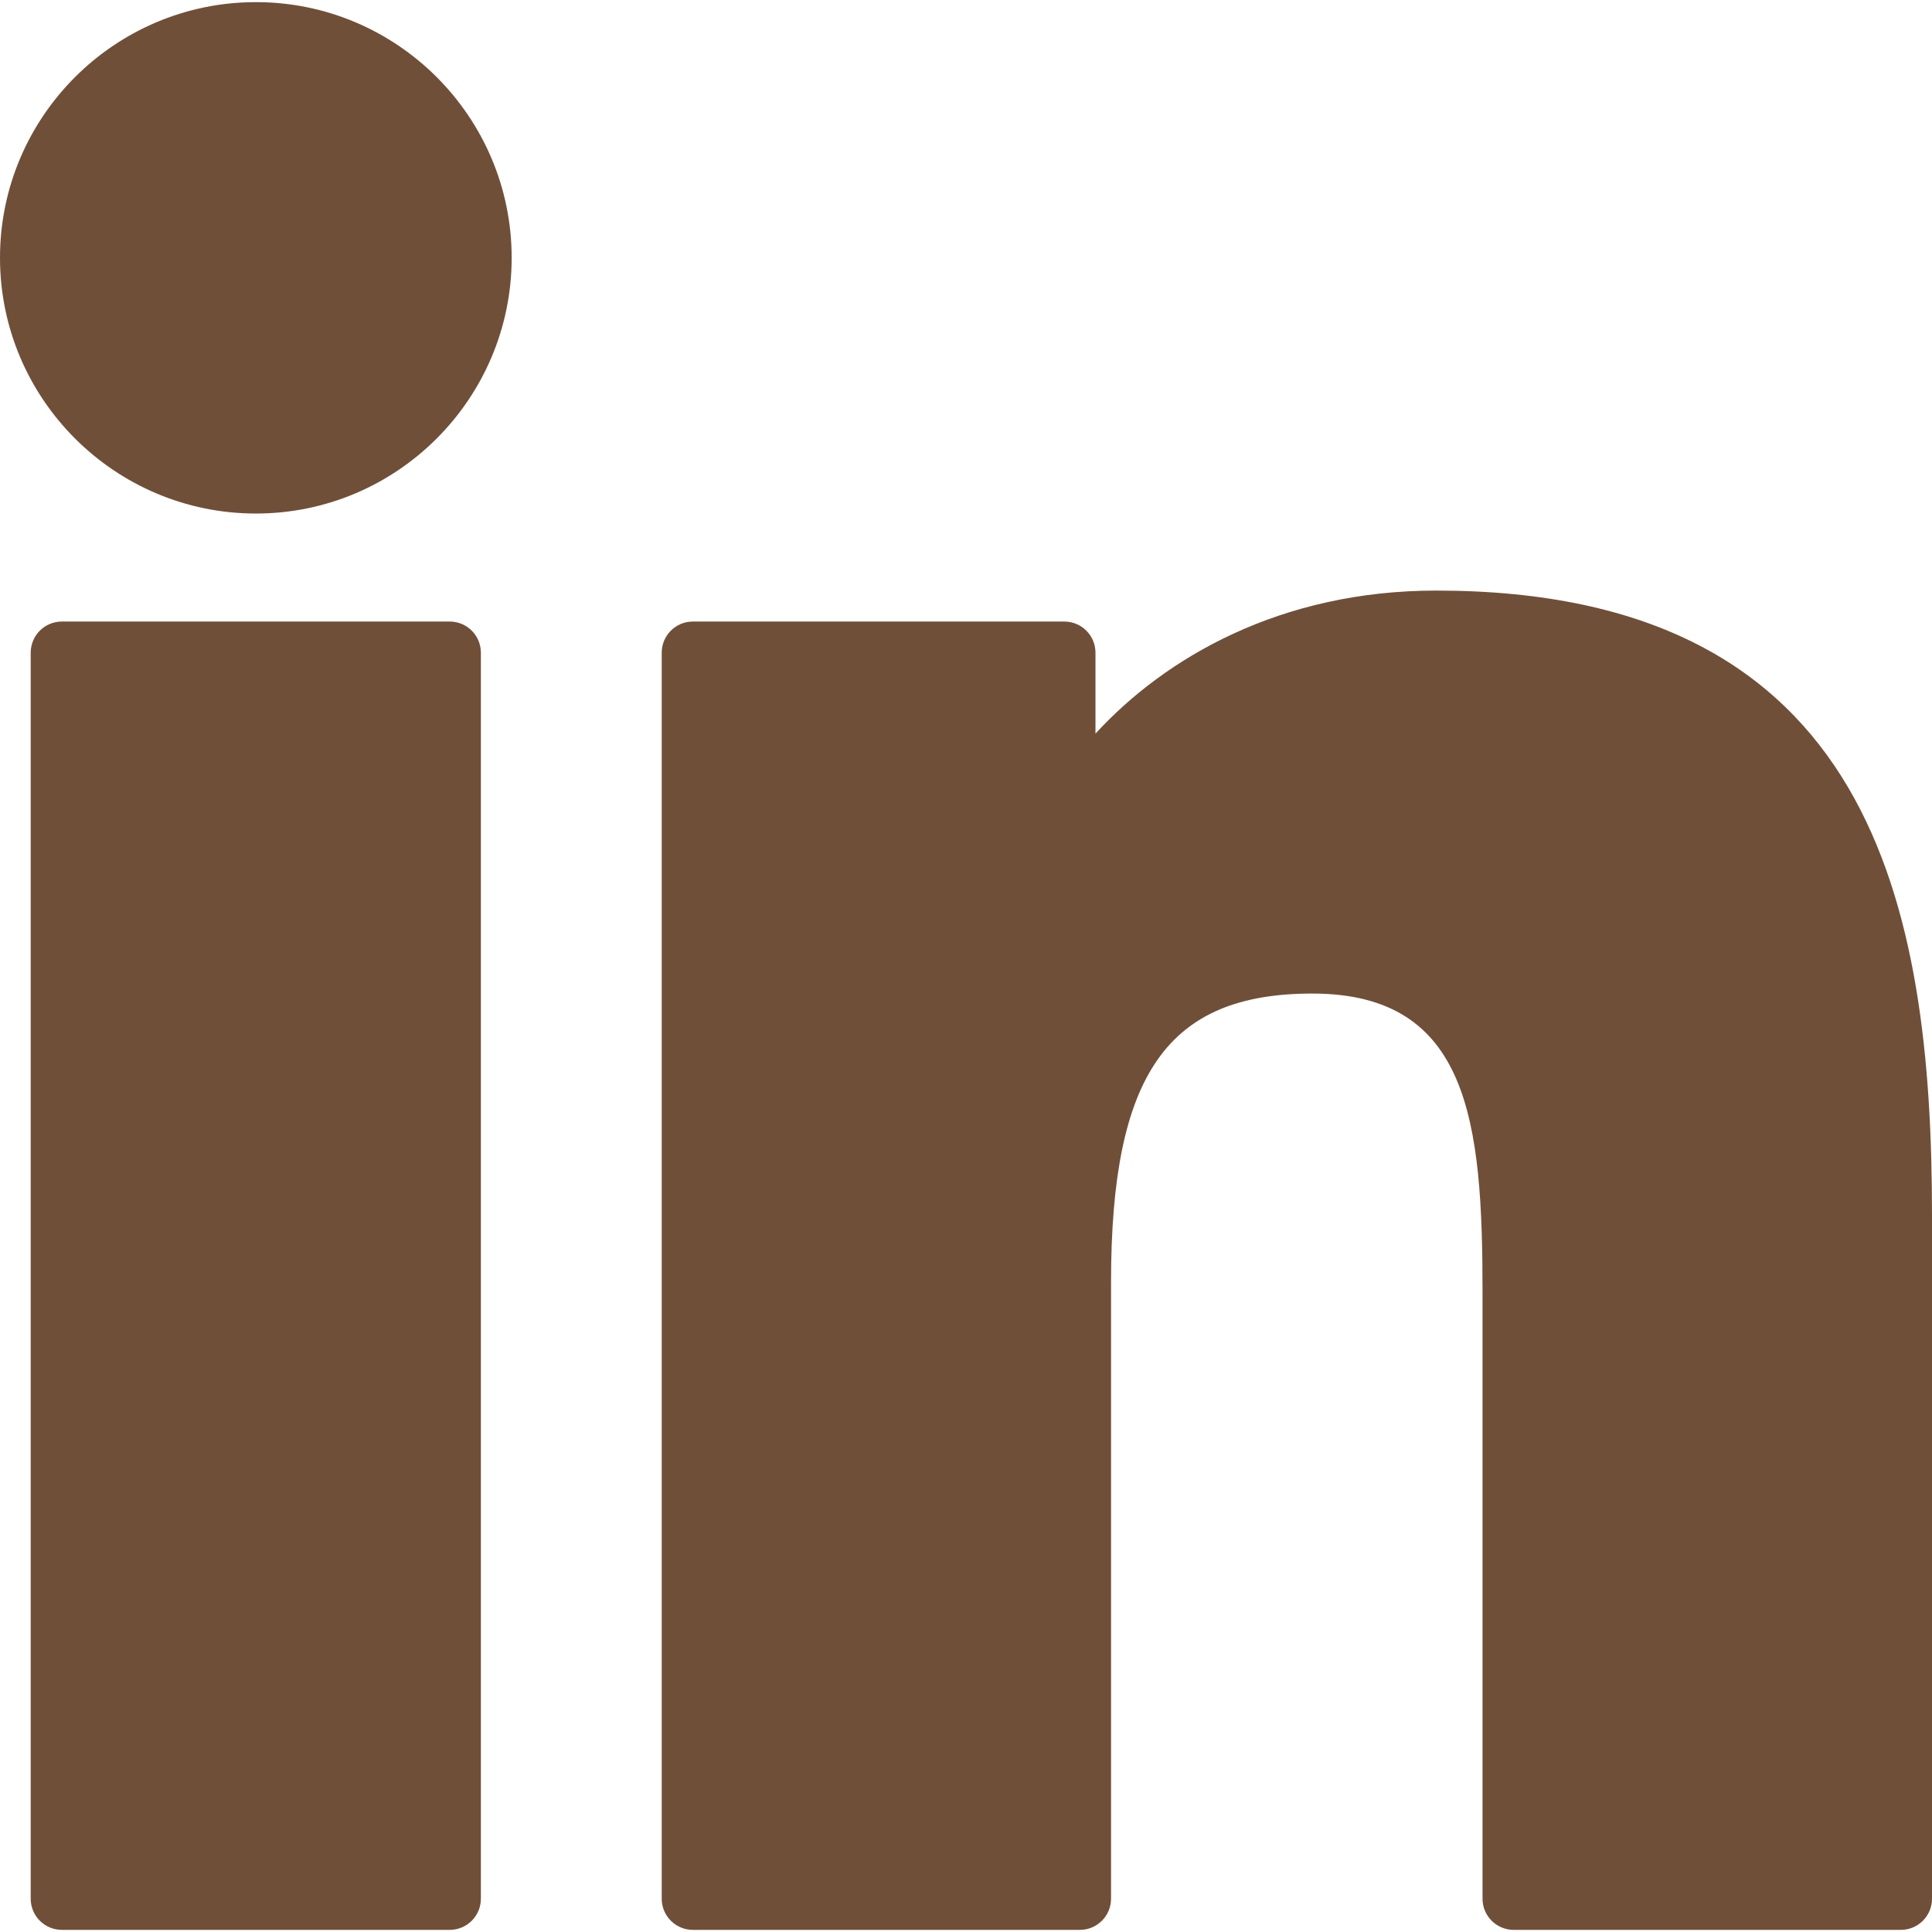
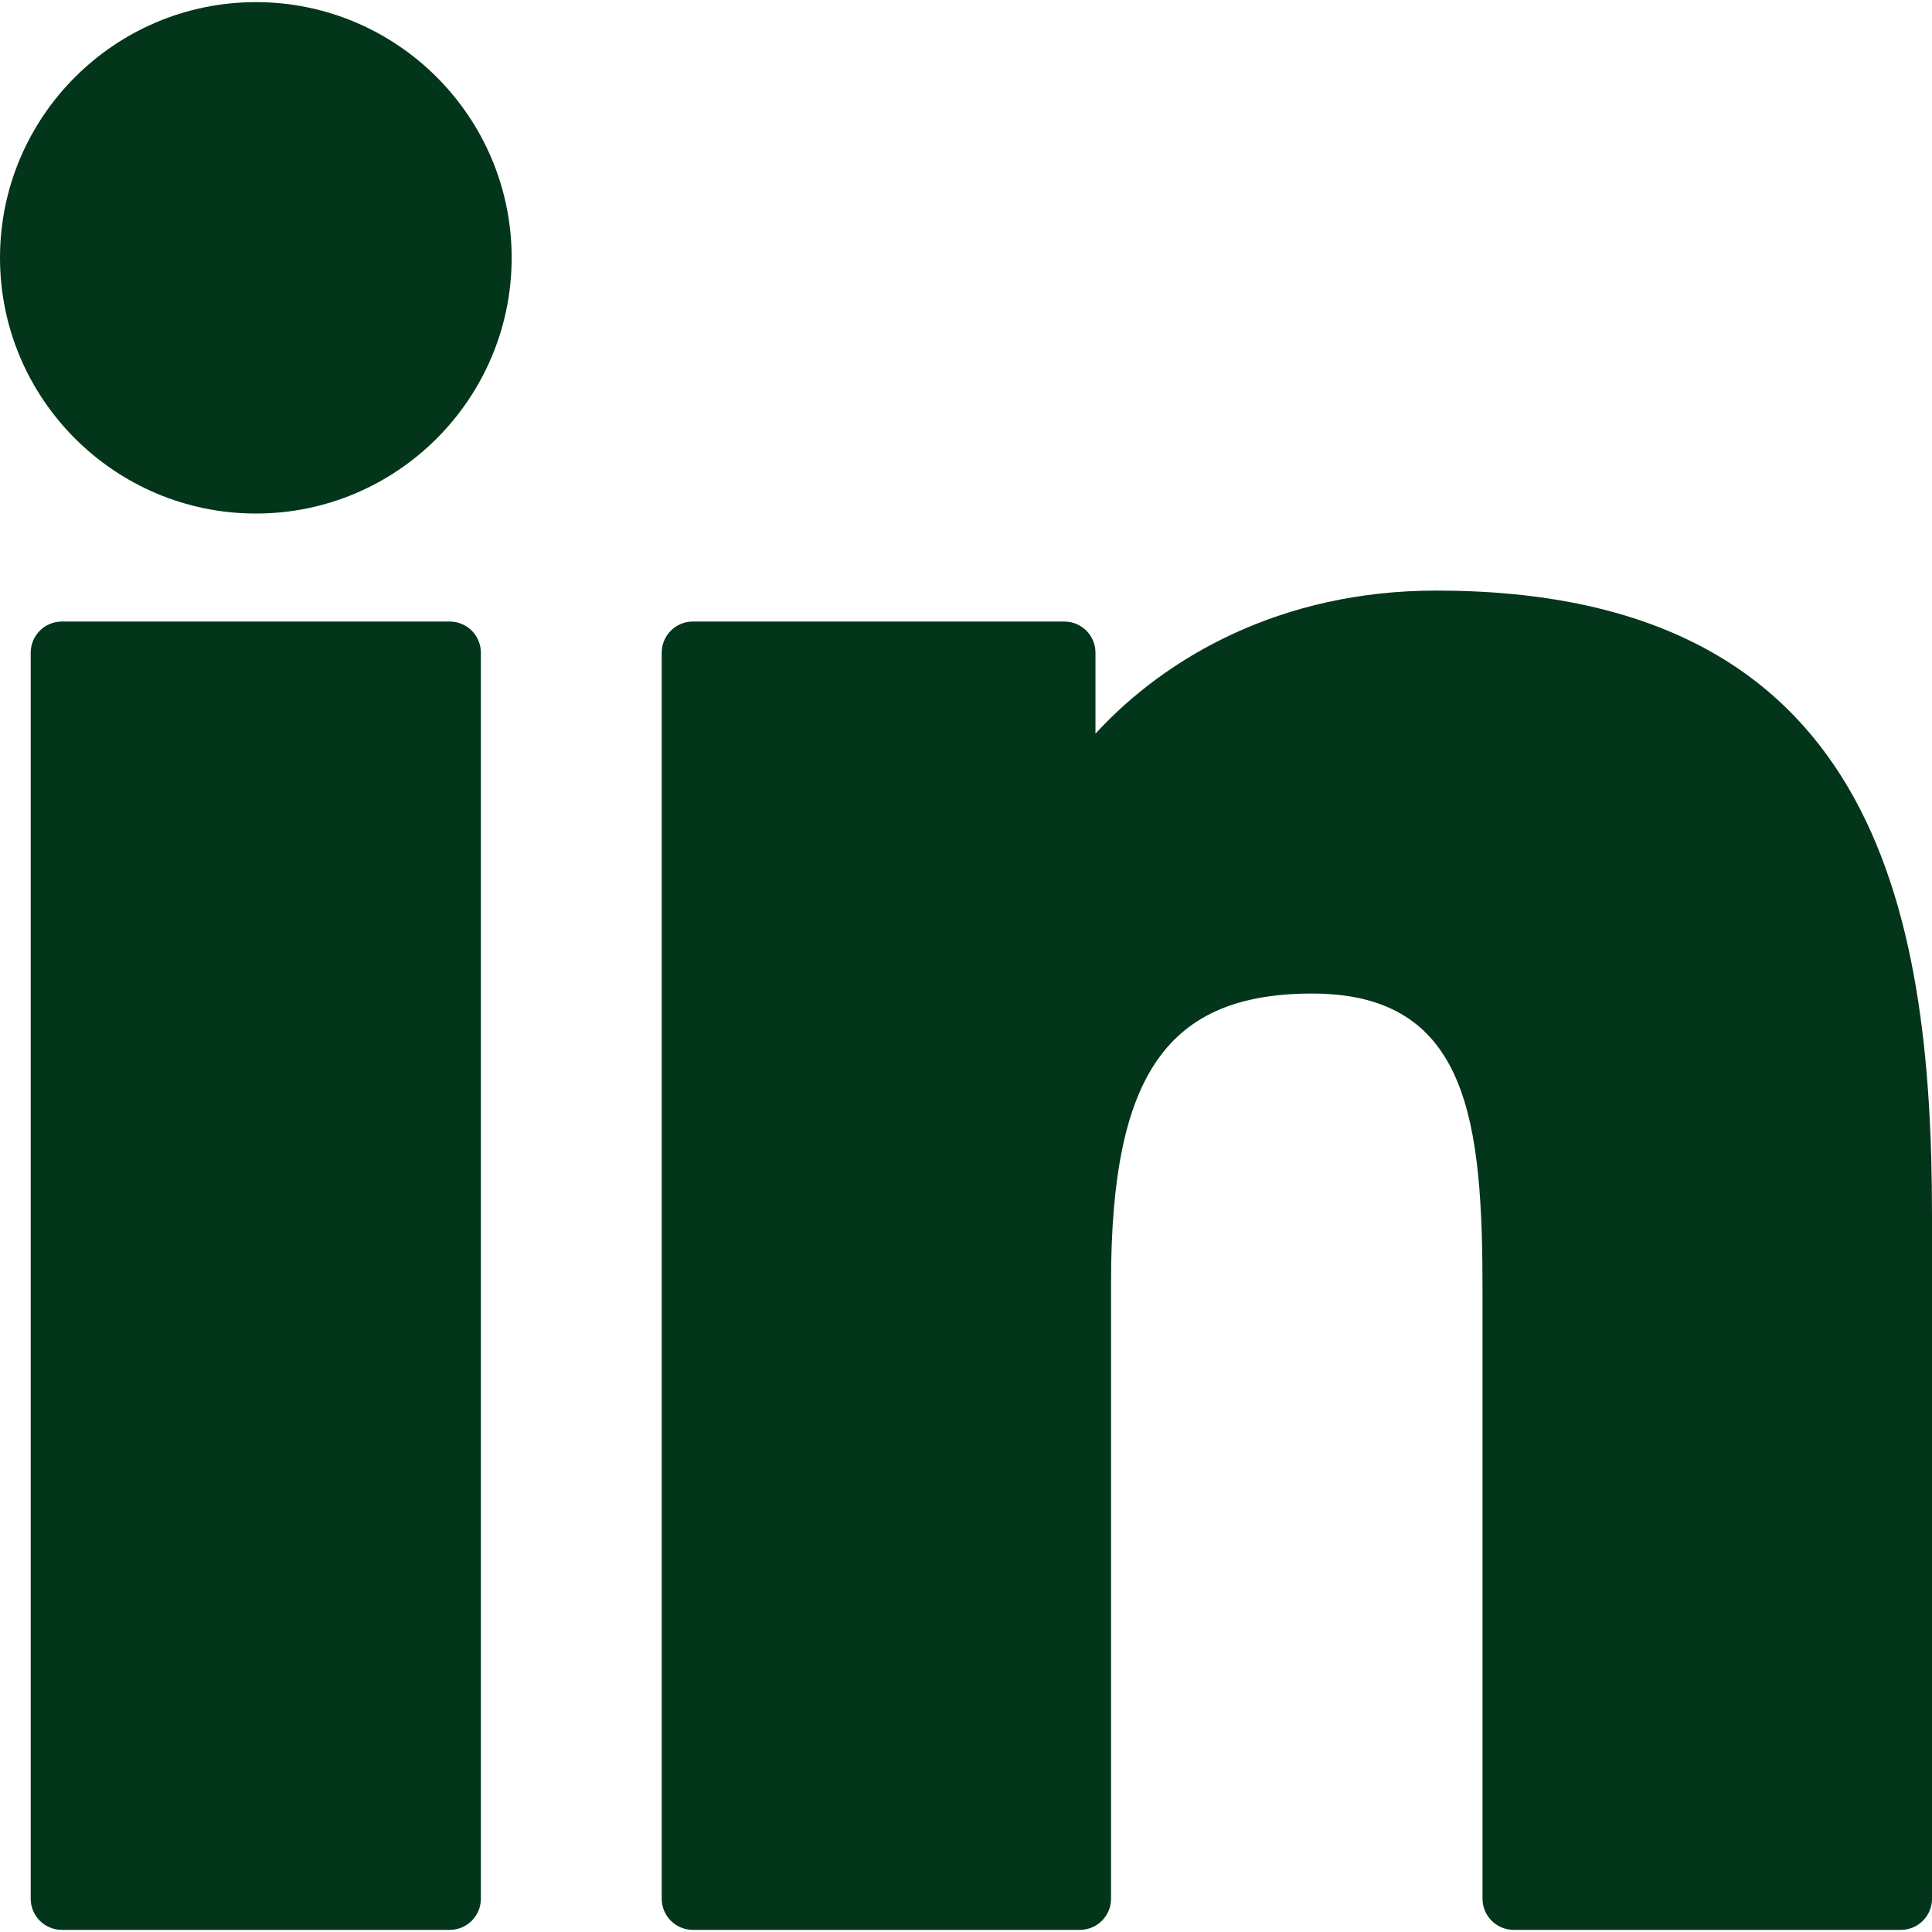
- <svg xmlns="http://www.w3.org/2000/svg" fill="#704f38" height="800px" width="800px" version="1.1" id="Layer_1" viewBox="0 0 310 310" xml:space="preserve">
+ <svg xmlns="http://www.w3.org/2000/svg" fill="#03351A" height="800px" width="800px" version="1.1" id="Layer_1" viewBox="0 0 310 310" xml:space="preserve">
  <g id="XMLID_801_">
    <path id="XMLID_802_" d="M72.16,99.73H9.927c-2.762,0-5,2.239-5,5v199.928c0,2.762,2.238,5,5,5H72.16c2.762,0,5-2.238,5-5V104.73   C77.16,101.969,74.922,99.73,72.16,99.73z" />
    <path id="XMLID_803_" d="M41.066,0.341C18.422,0.341,0,18.743,0,41.362C0,63.991,18.422,82.4,41.066,82.4   c22.626,0,41.033-18.41,41.033-41.038C82.1,18.743,63.692,0.341,41.066,0.341z" />
    <path id="XMLID_804_" d="M230.454,94.761c-24.995,0-43.472,10.745-54.679,22.954V104.73c0-2.761-2.238-5-5-5h-59.599   c-2.762,0-5,2.239-5,5v199.928c0,2.762,2.238,5,5,5h62.097c2.762,0,5-2.238,5-5v-98.918c0-33.333,9.054-46.319,32.29-46.319   c25.306,0,27.317,20.818,27.317,48.034v97.204c0,2.762,2.238,5,5,5H305c2.762,0,5-2.238,5-5V194.995   C310,145.43,300.549,94.761,230.454,94.761z" />
  </g>
</svg>
